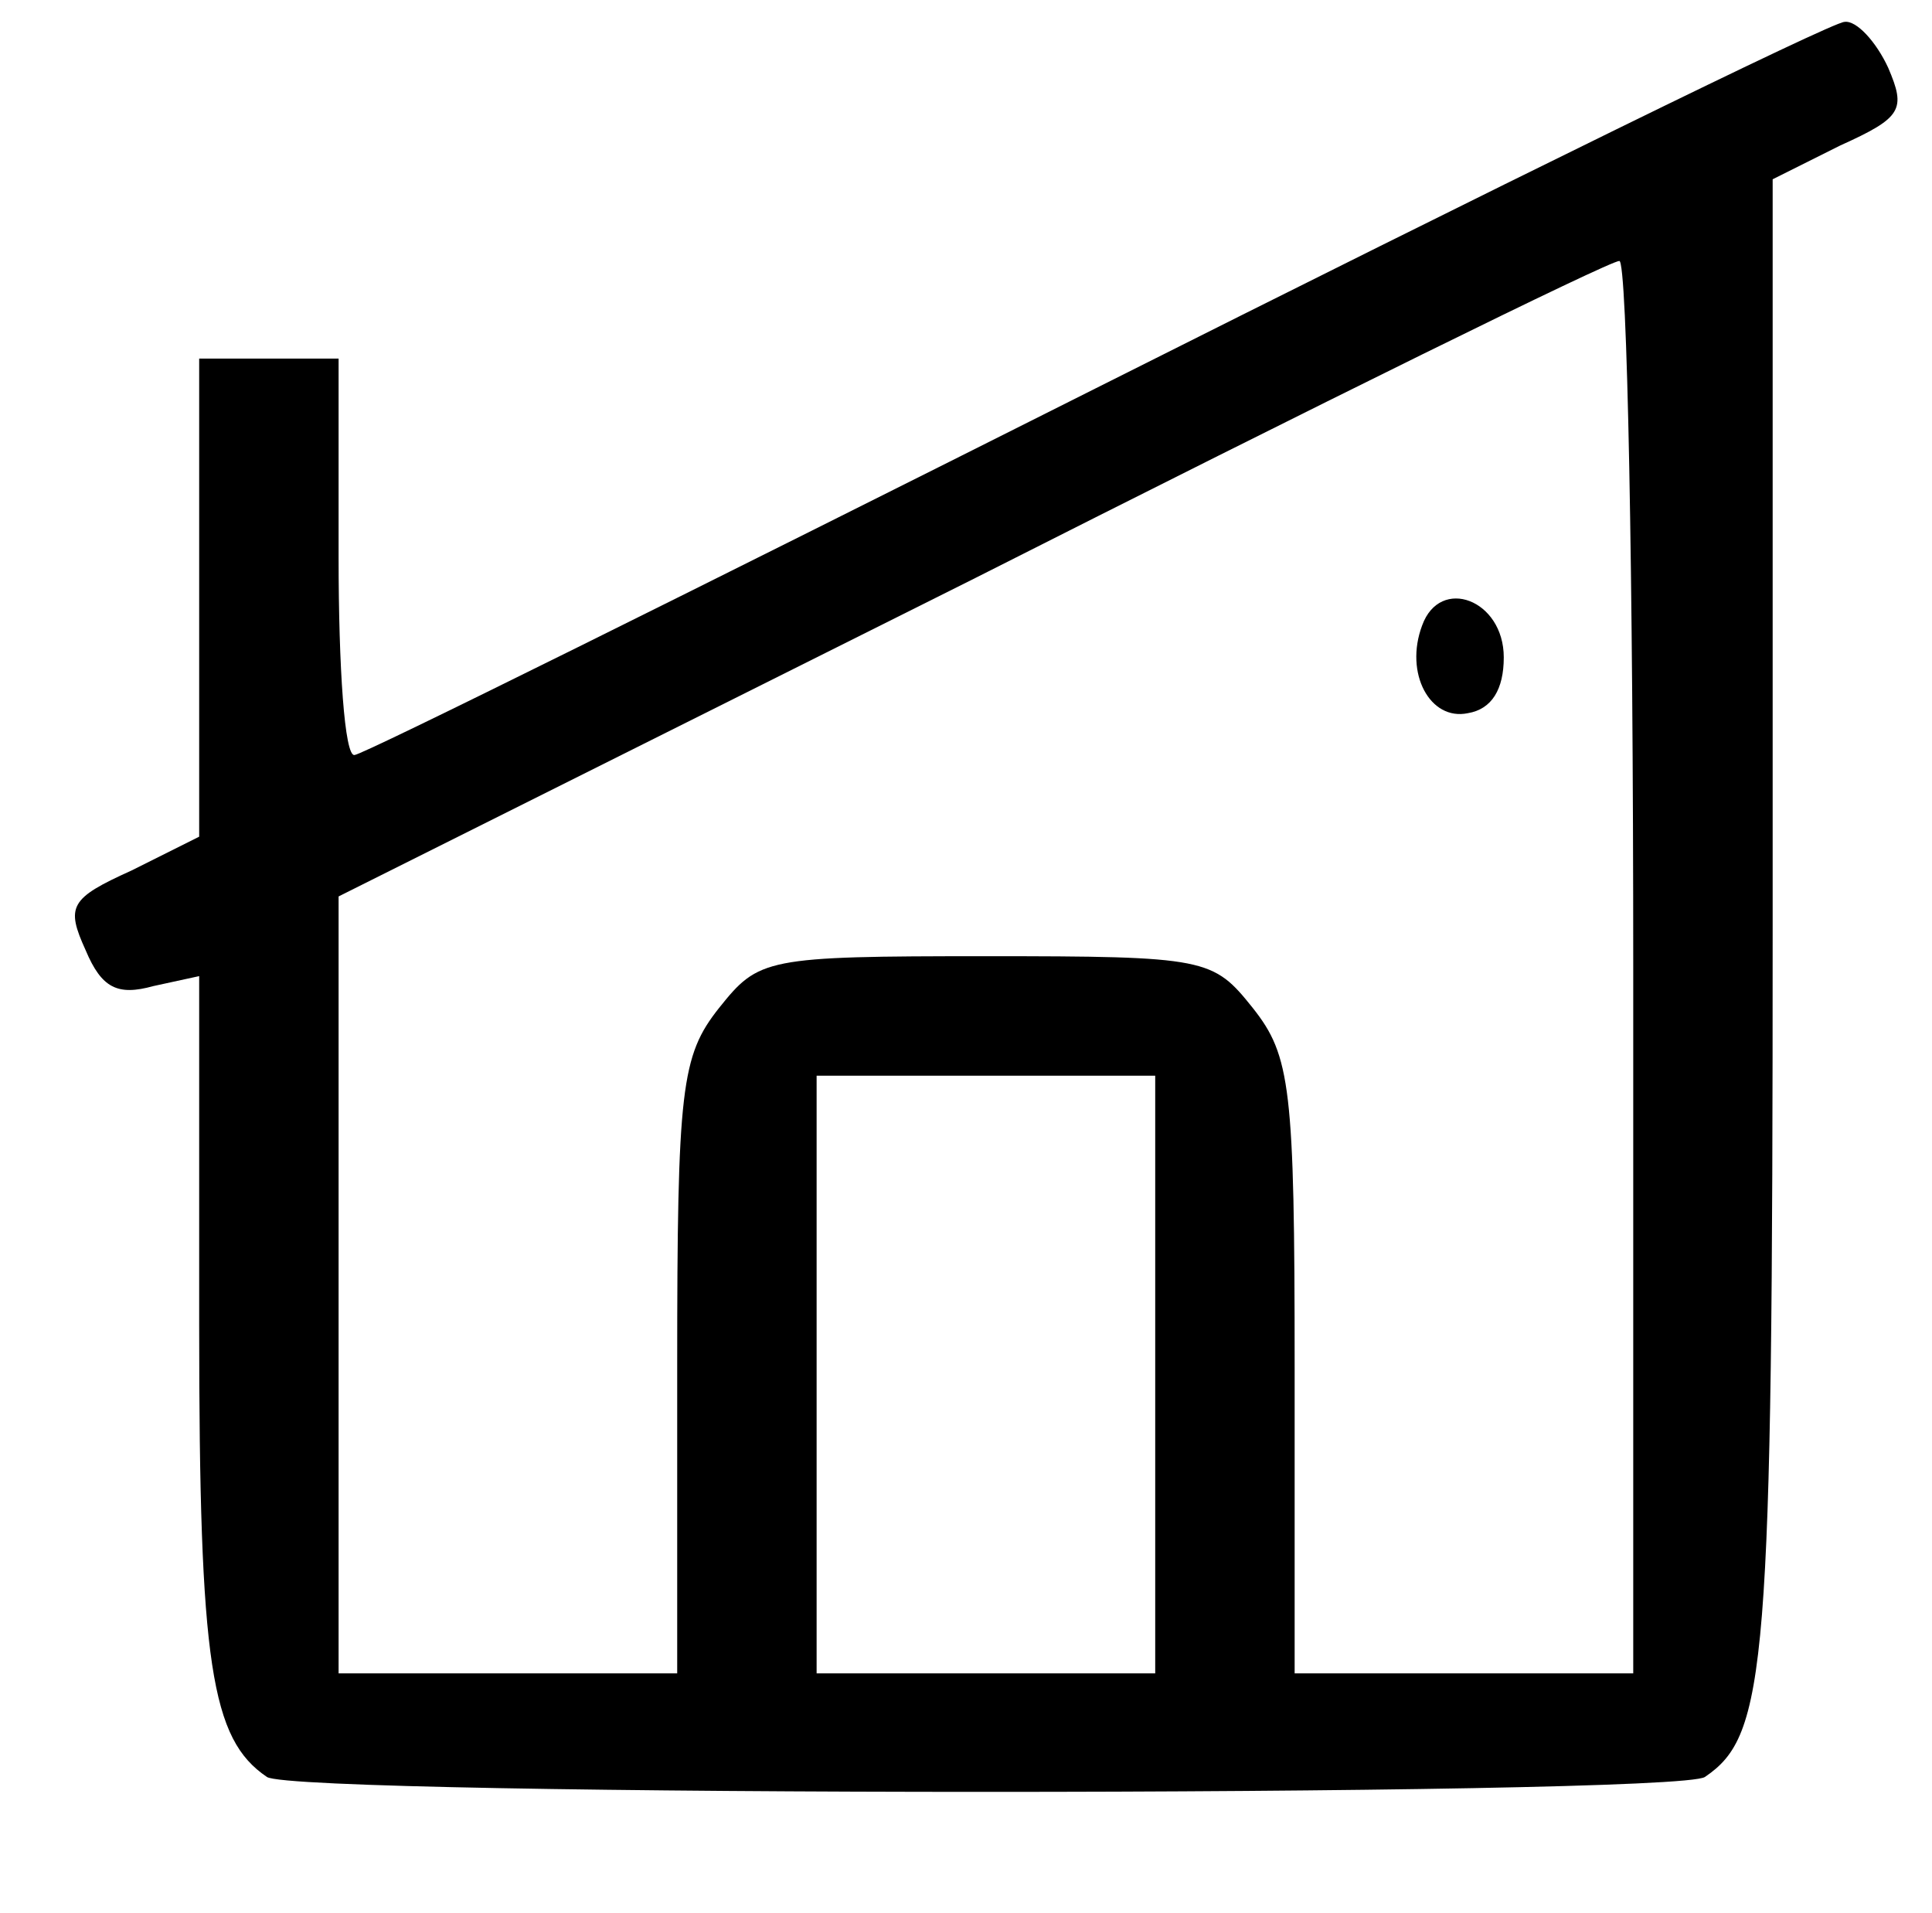
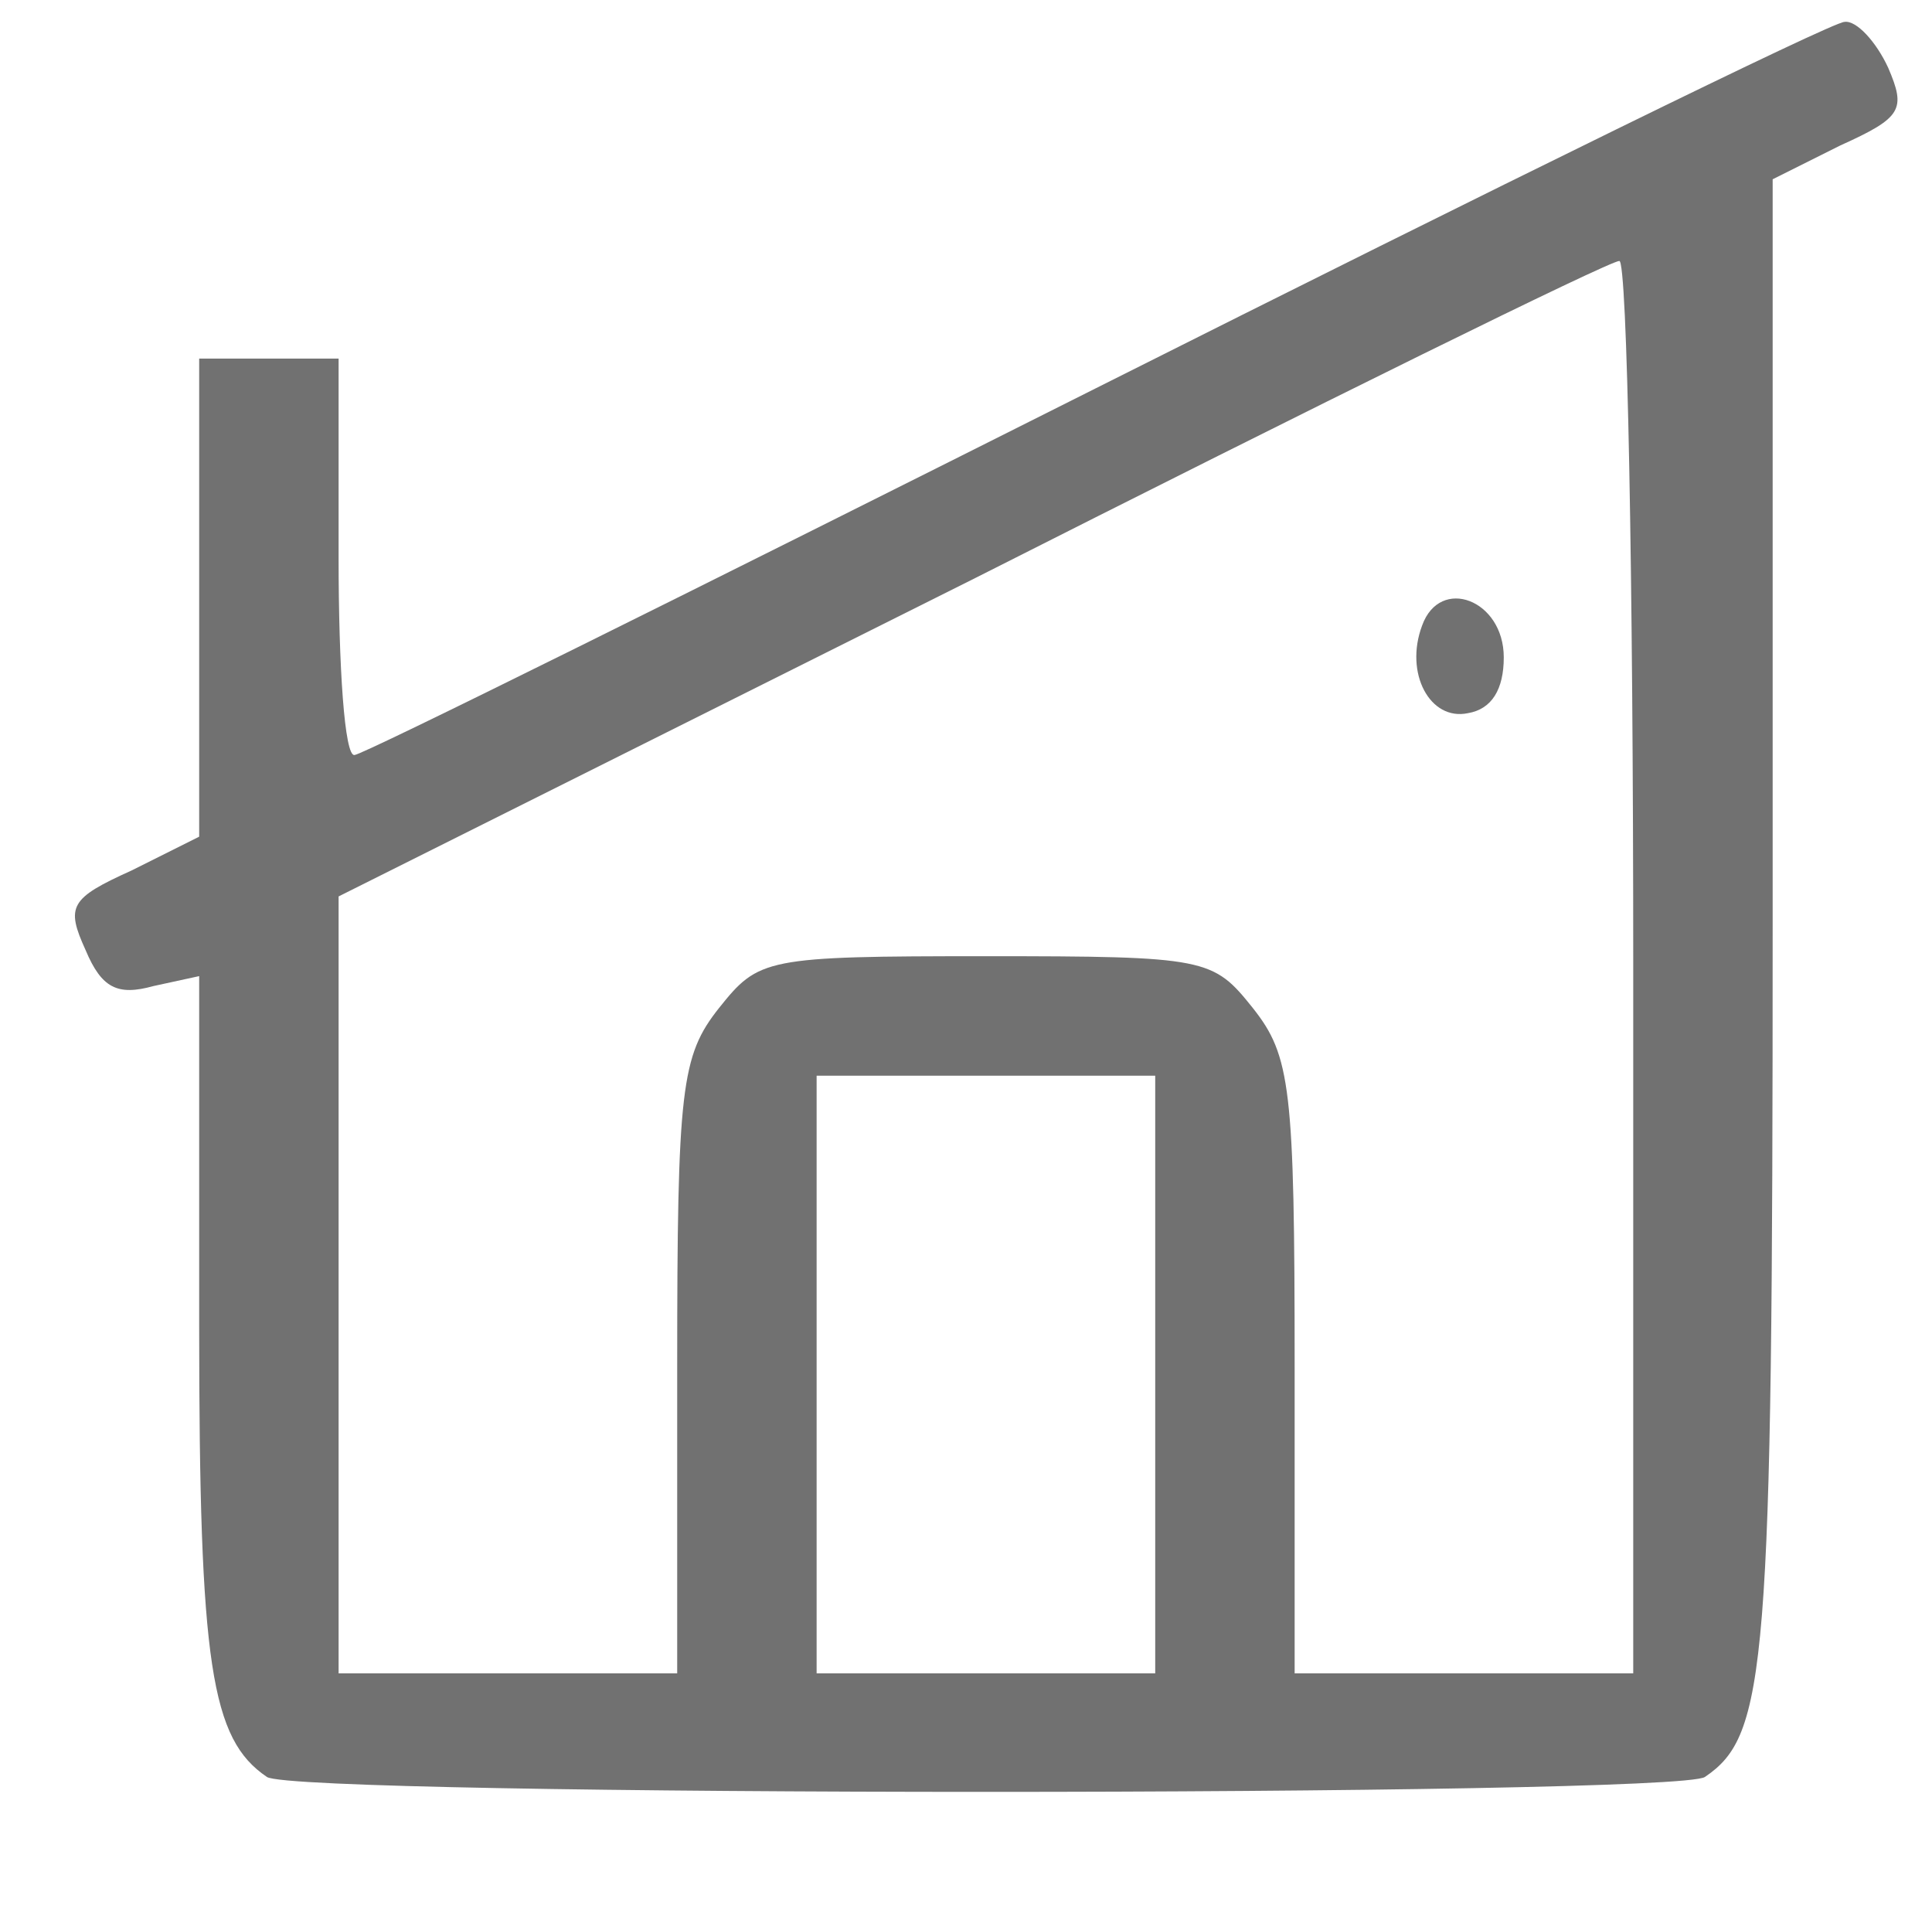
<svg xmlns="http://www.w3.org/2000/svg" version="1.0" width="97pt" height="96pt" viewBox="0 0 97 96" preserveAspectRatio="xMidYMid meet">
-   <g transform="translate(0,96) scale(0.1,-0.1)" fill="#000000" stroke="none">
+   <g transform="translate(0,96) scale(0.1,-0.1)" fill="#717171" stroke="none">
    <path d="M550 765 c-201 -101 -368 -184 -372 -184 -5 -1 -8 44 -8 99 l0 100 -35 0 -35 0 0 -120 0 -120 -34 -17 c-31 -14 -33 -18 -23 -40 8 -19 16 -23 34 -18 l23 5 0 -175 c0 -171 6 -208 34 -227 14 -10 708 -10 722 0 31 21 34 54 34 427 l0 375 34 17 c31 14 33 18 24 39 -6 13 -16 24 -22 23 -6 0 -175 -83 -376 -184z m270 -290 l0 -355 -85 0 -85 0 0 154 c0 140 -2 156 -21 180 -20 25 -23 26 -134 26 -111 0 -114 -1 -134 -26 -19 -24 -21 -40 -21 -180 l0 -154 -85 0 -85 0 0 195 0 195 318 159 c174 88 320 160 325 160 4 1 7 -159 7 -354z m-240 -205 l0 -150 -85 0 -85 0 0 150 0 150 85 0 85 0 0 -150z" />
    <path d="M714 646 c-9 -24 4 -48 23 -44 12 2 18 12 18 28 0 29 -32 41 -41 16z" />
  </g>
</svg>
